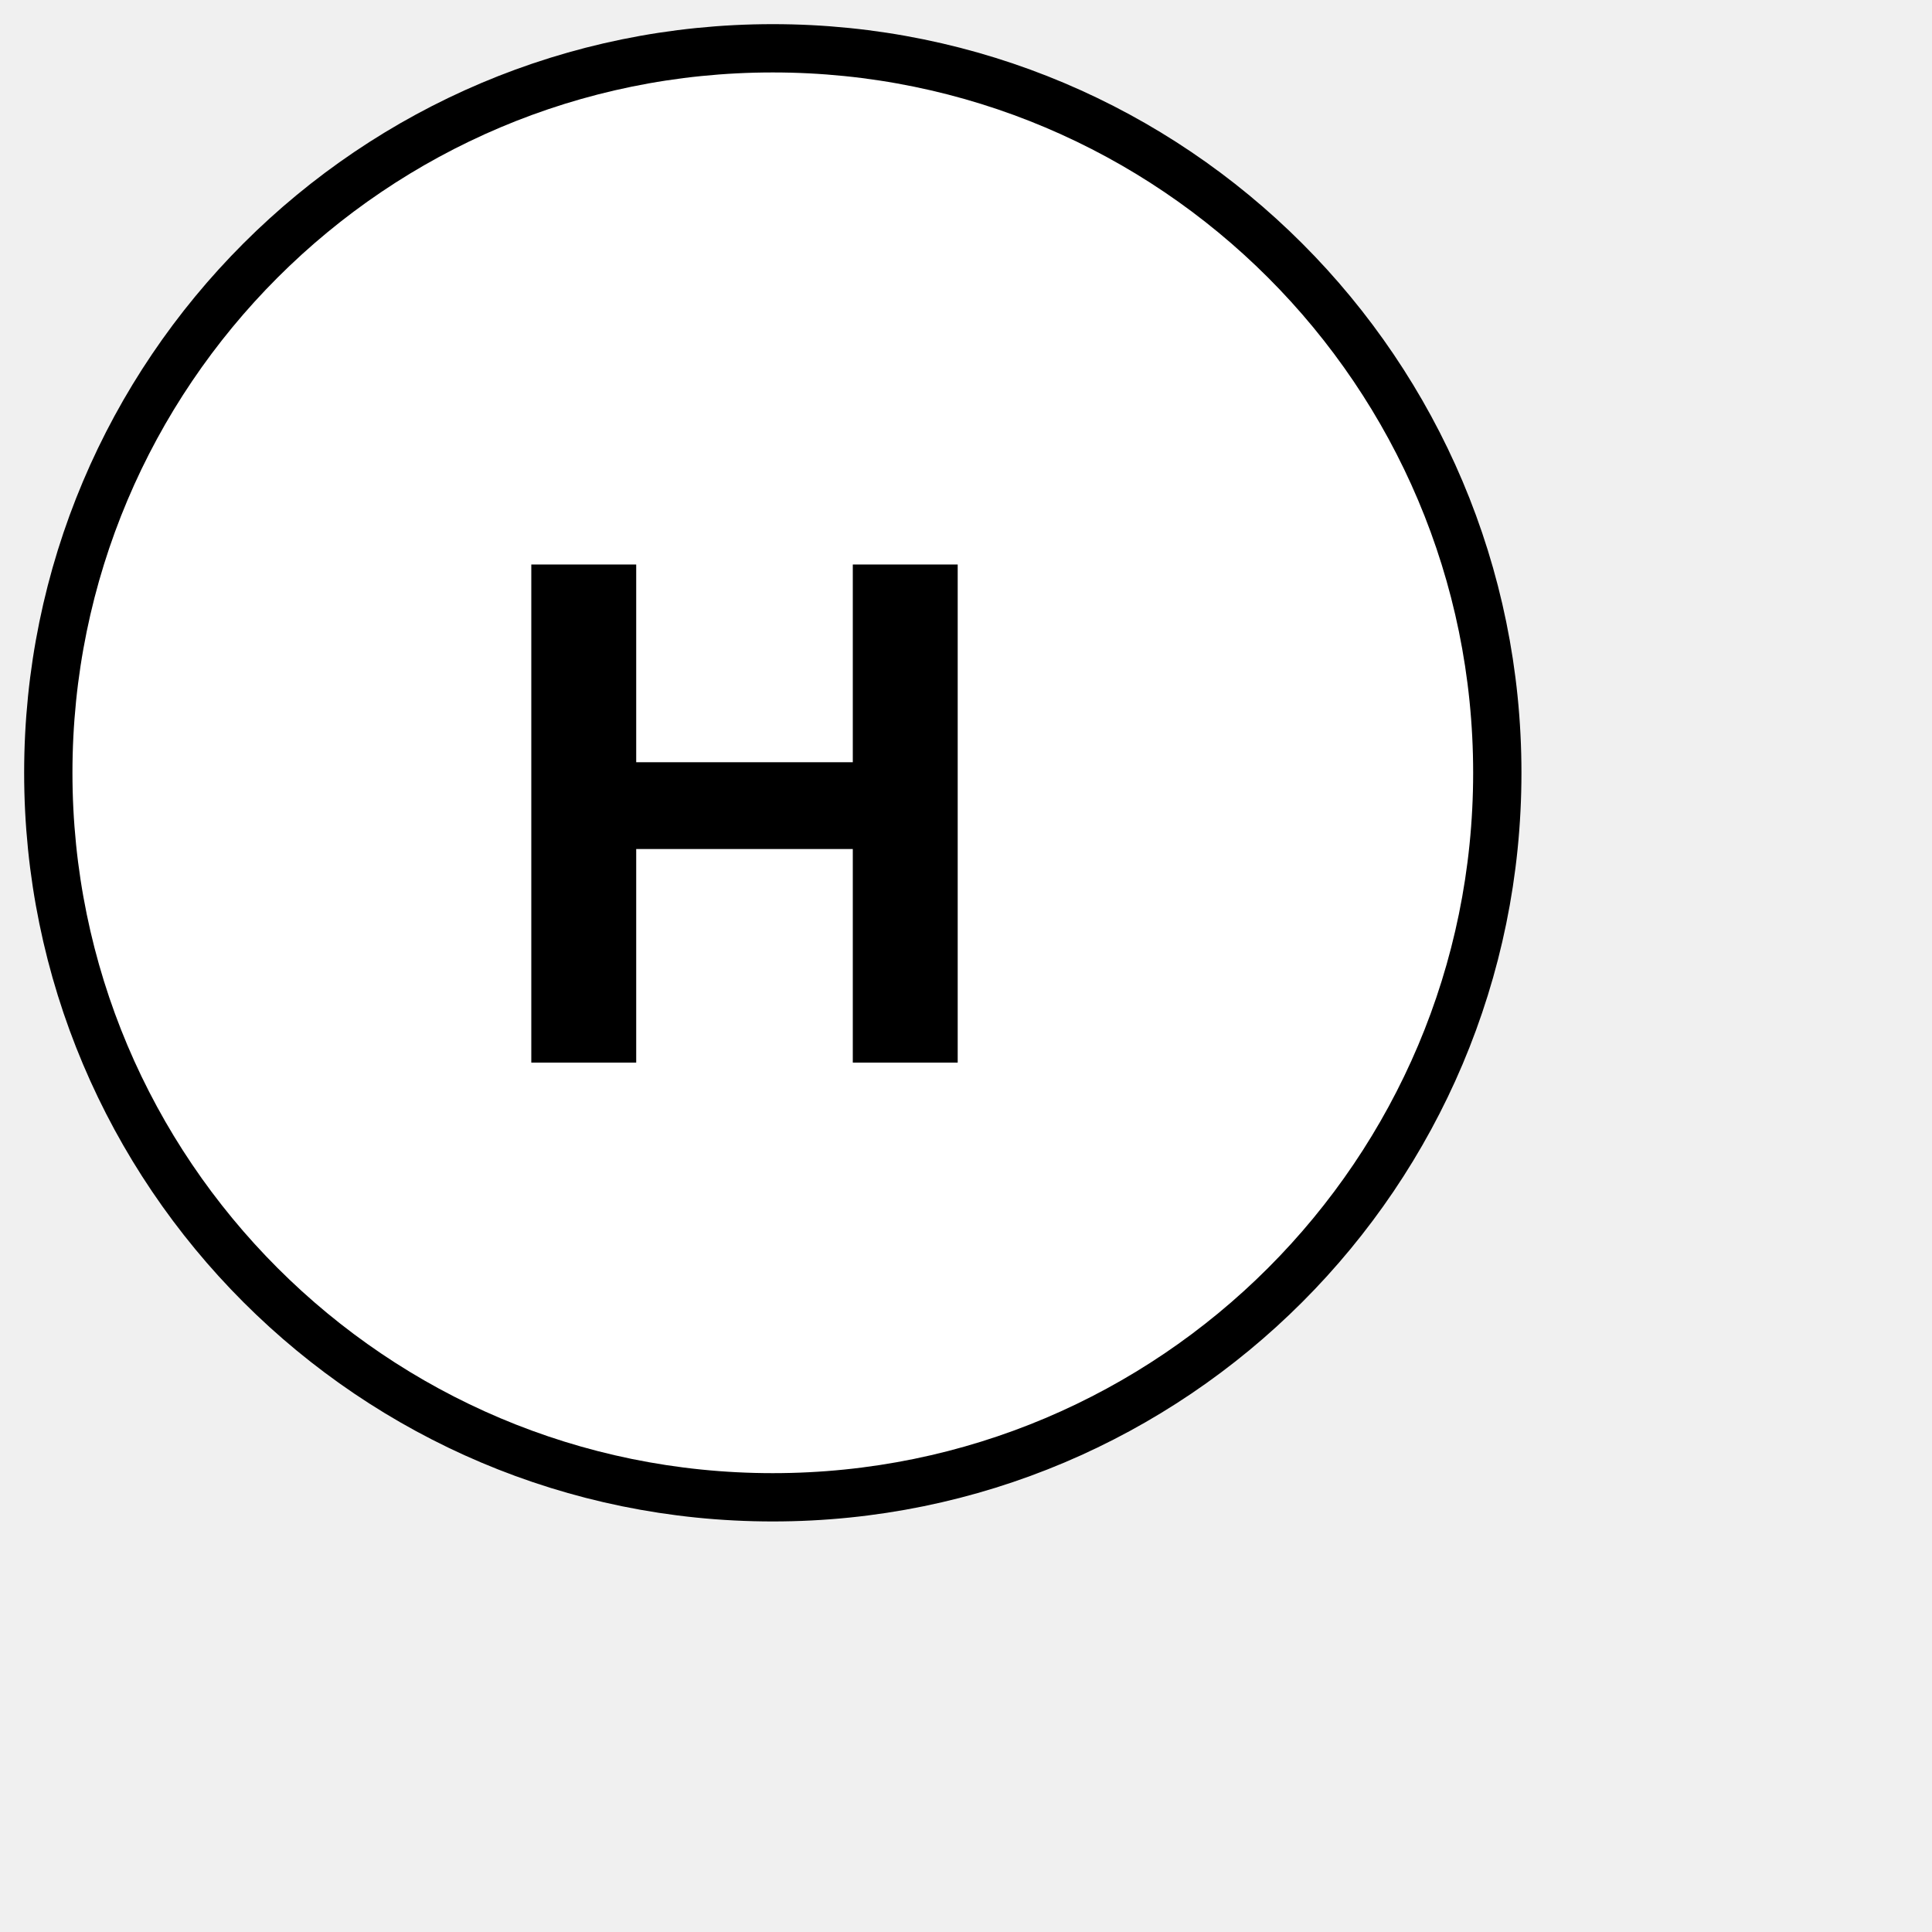
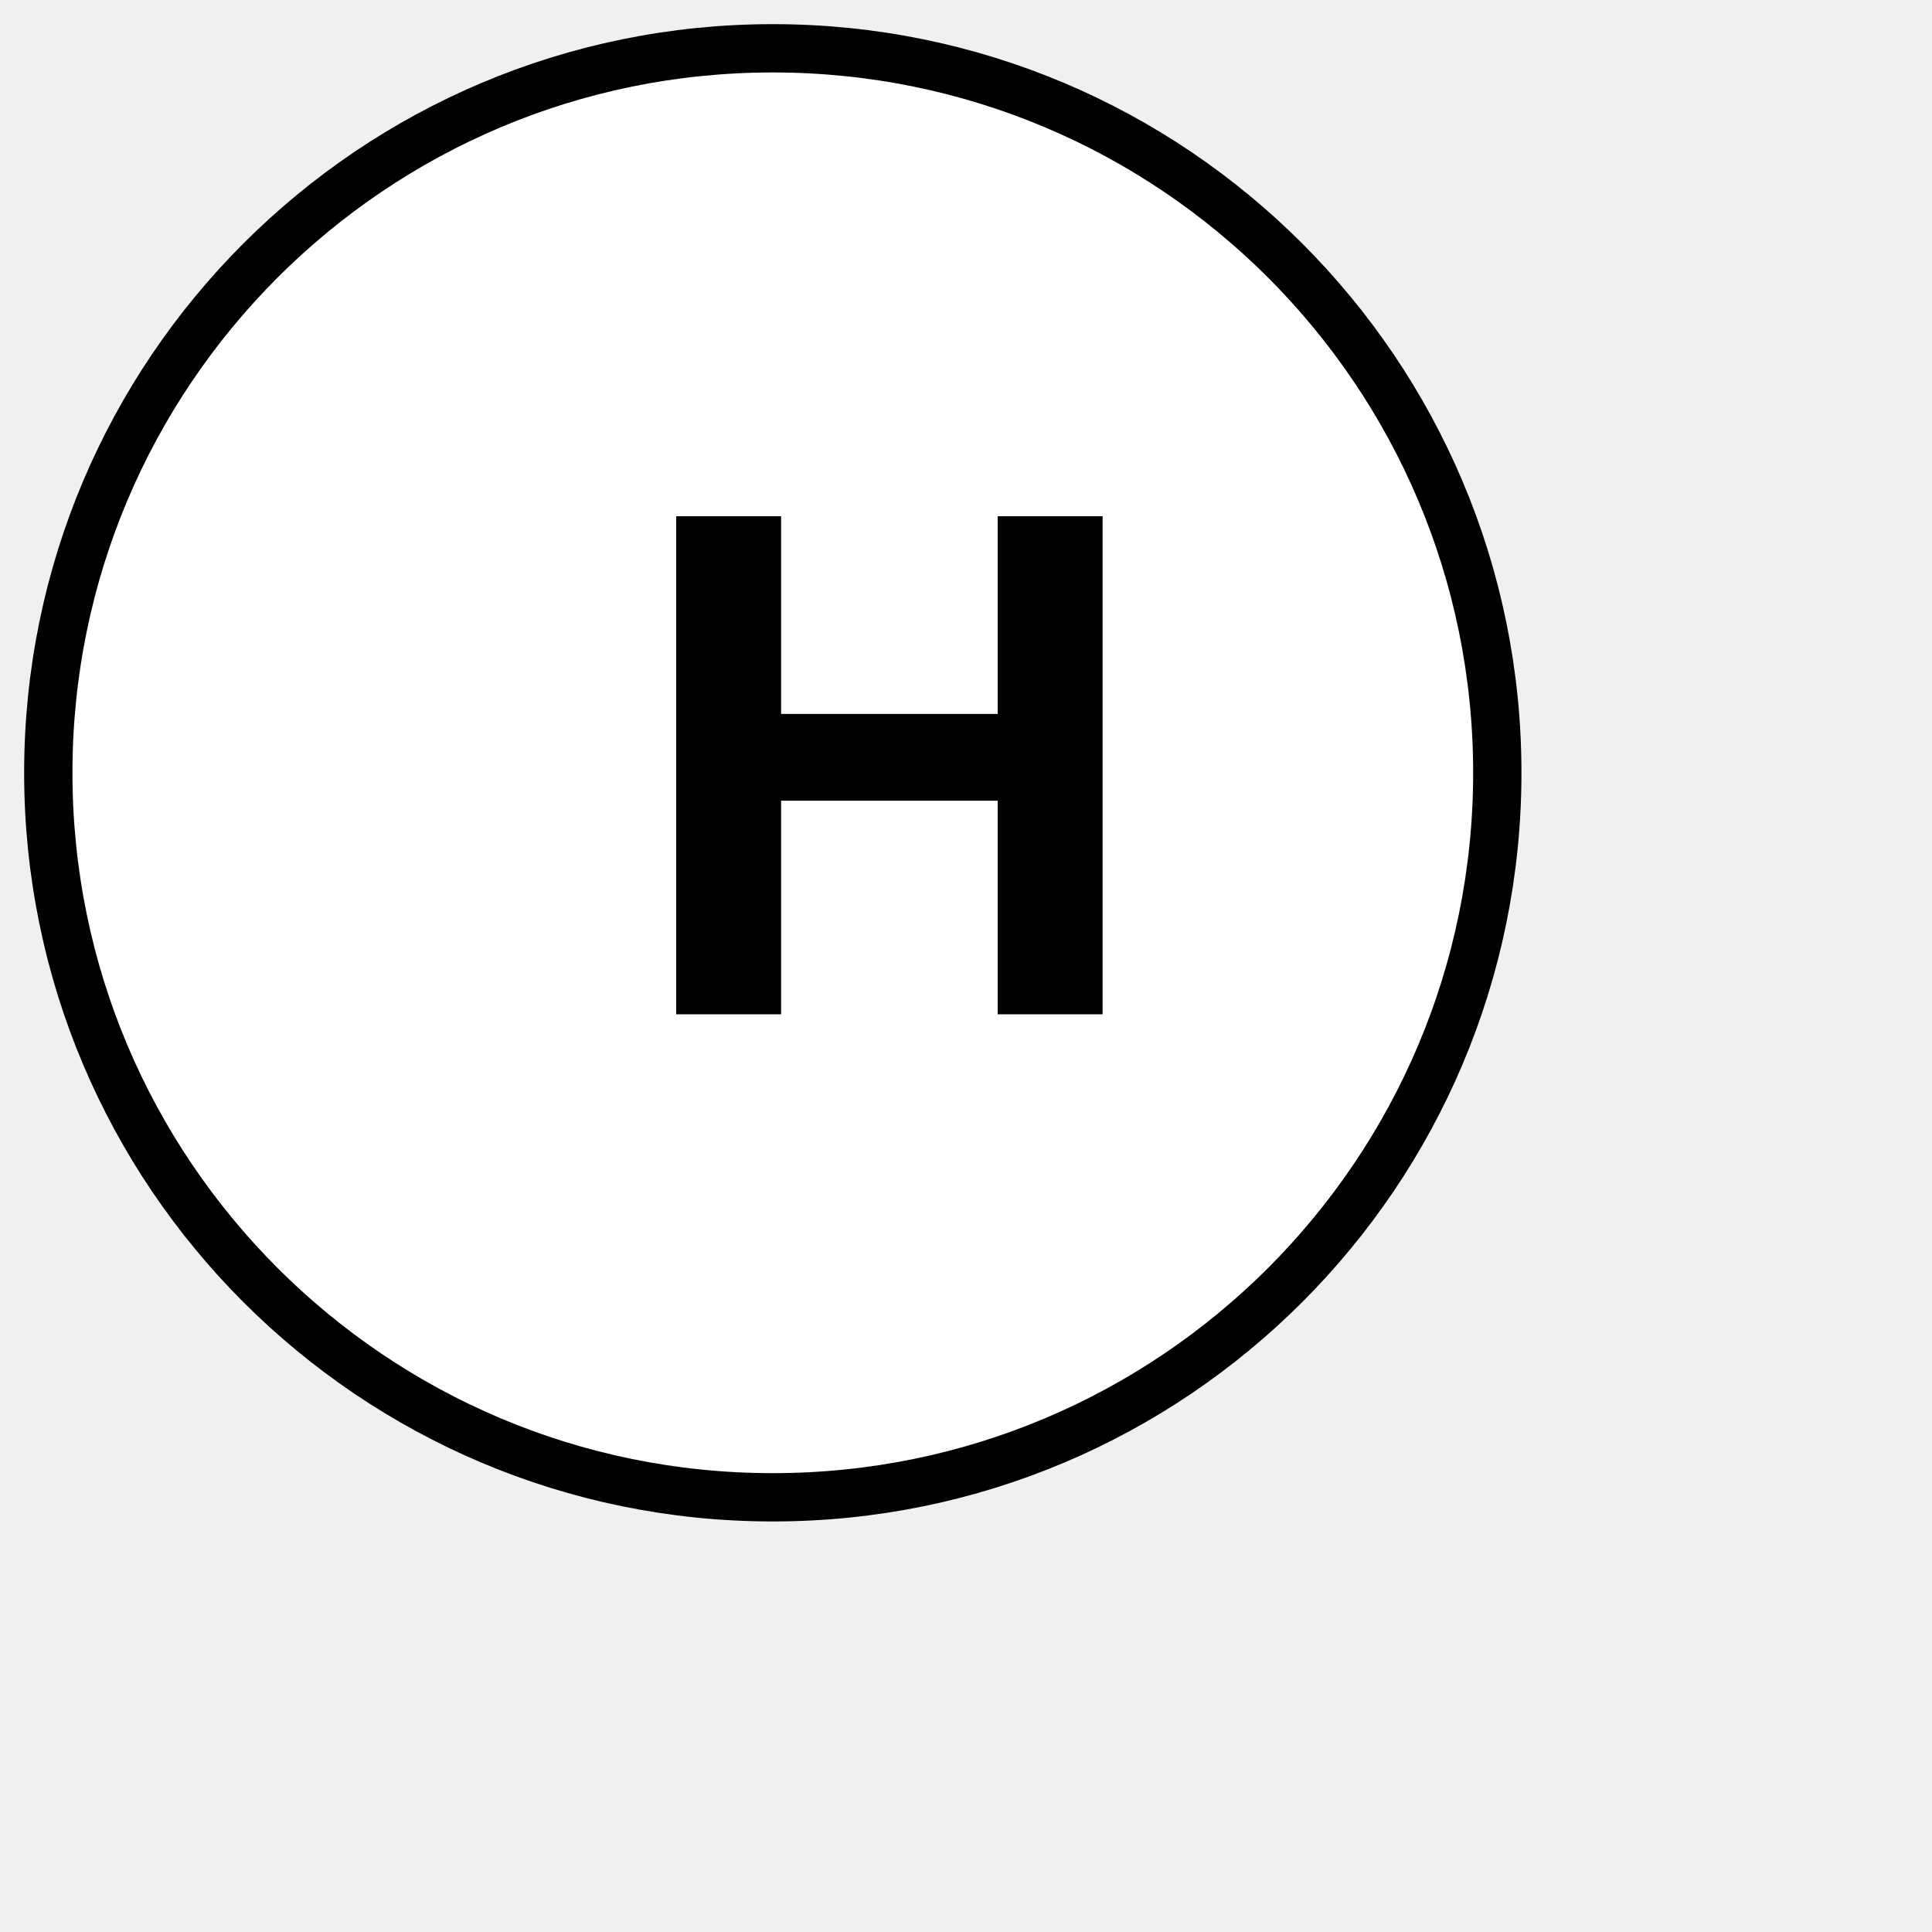
<svg xmlns="http://www.w3.org/2000/svg" xmlns:ns1="http://www.b3mn.org/oryx" width="40" height="40" version="1.0">
  <defs />
  <ns1:magnets>
    <ns1:magnet ns1:cx="1" ns1:cy="16" ns1:anchors="left" />
    <ns1:magnet ns1:cx="16" ns1:cy="1" ns1:anchors="top" />
    <ns1:magnet ns1:cx="31" ns1:cy="16" ns1:anchors="right" />
    <ns1:magnet ns1:cx="16" ns1:cy="31" ns1:anchors="bottom" />
+     <ns1:magnet ns1:cx="16" ns1:cy="16" ns1:default="yes" />
  </ns1:magnets>
  <g pointer-events="fill">
    <circle cx="16" cy="16" r="15" stroke="black" fill="white" stroke-width="1" />
-     <text x="10" y="22" style="font-size:15;font-family: Arial;     font-weight:bold;">
+     <text x="13" y="21" style="font-size:15;font-family: Arial;     font-weight:bold;">
    H
    </text>
  </g>
</svg>
